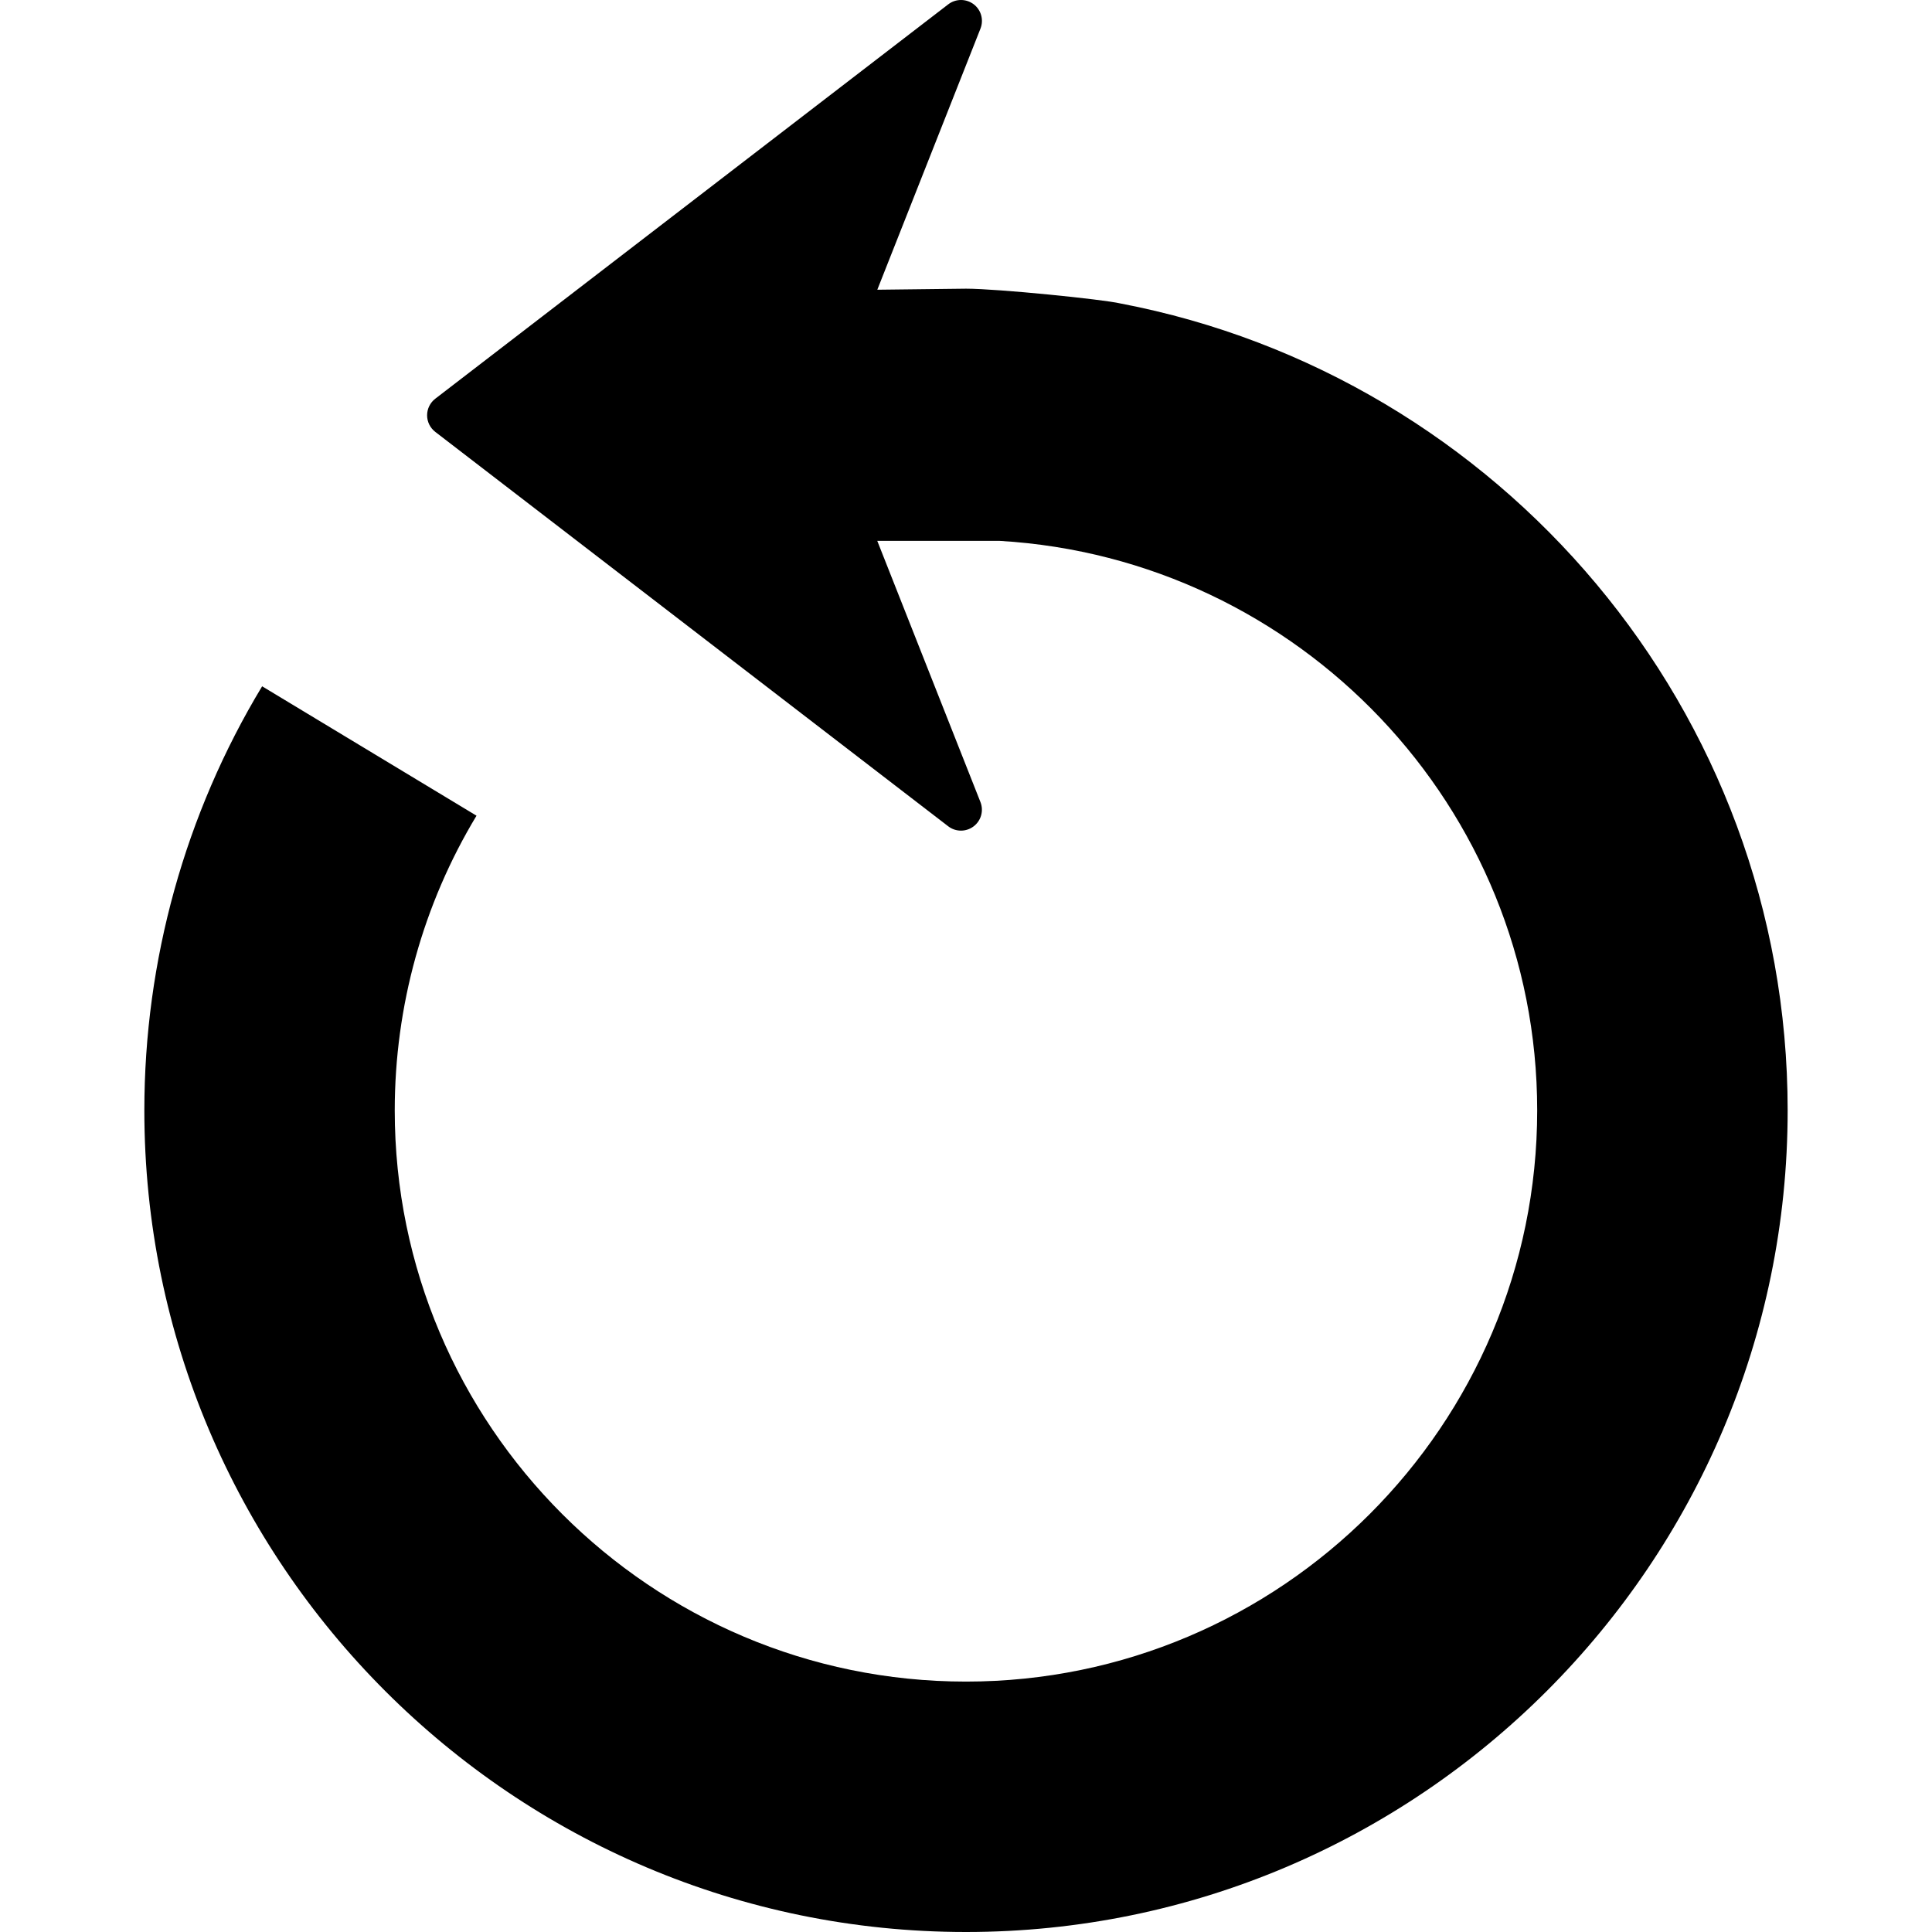
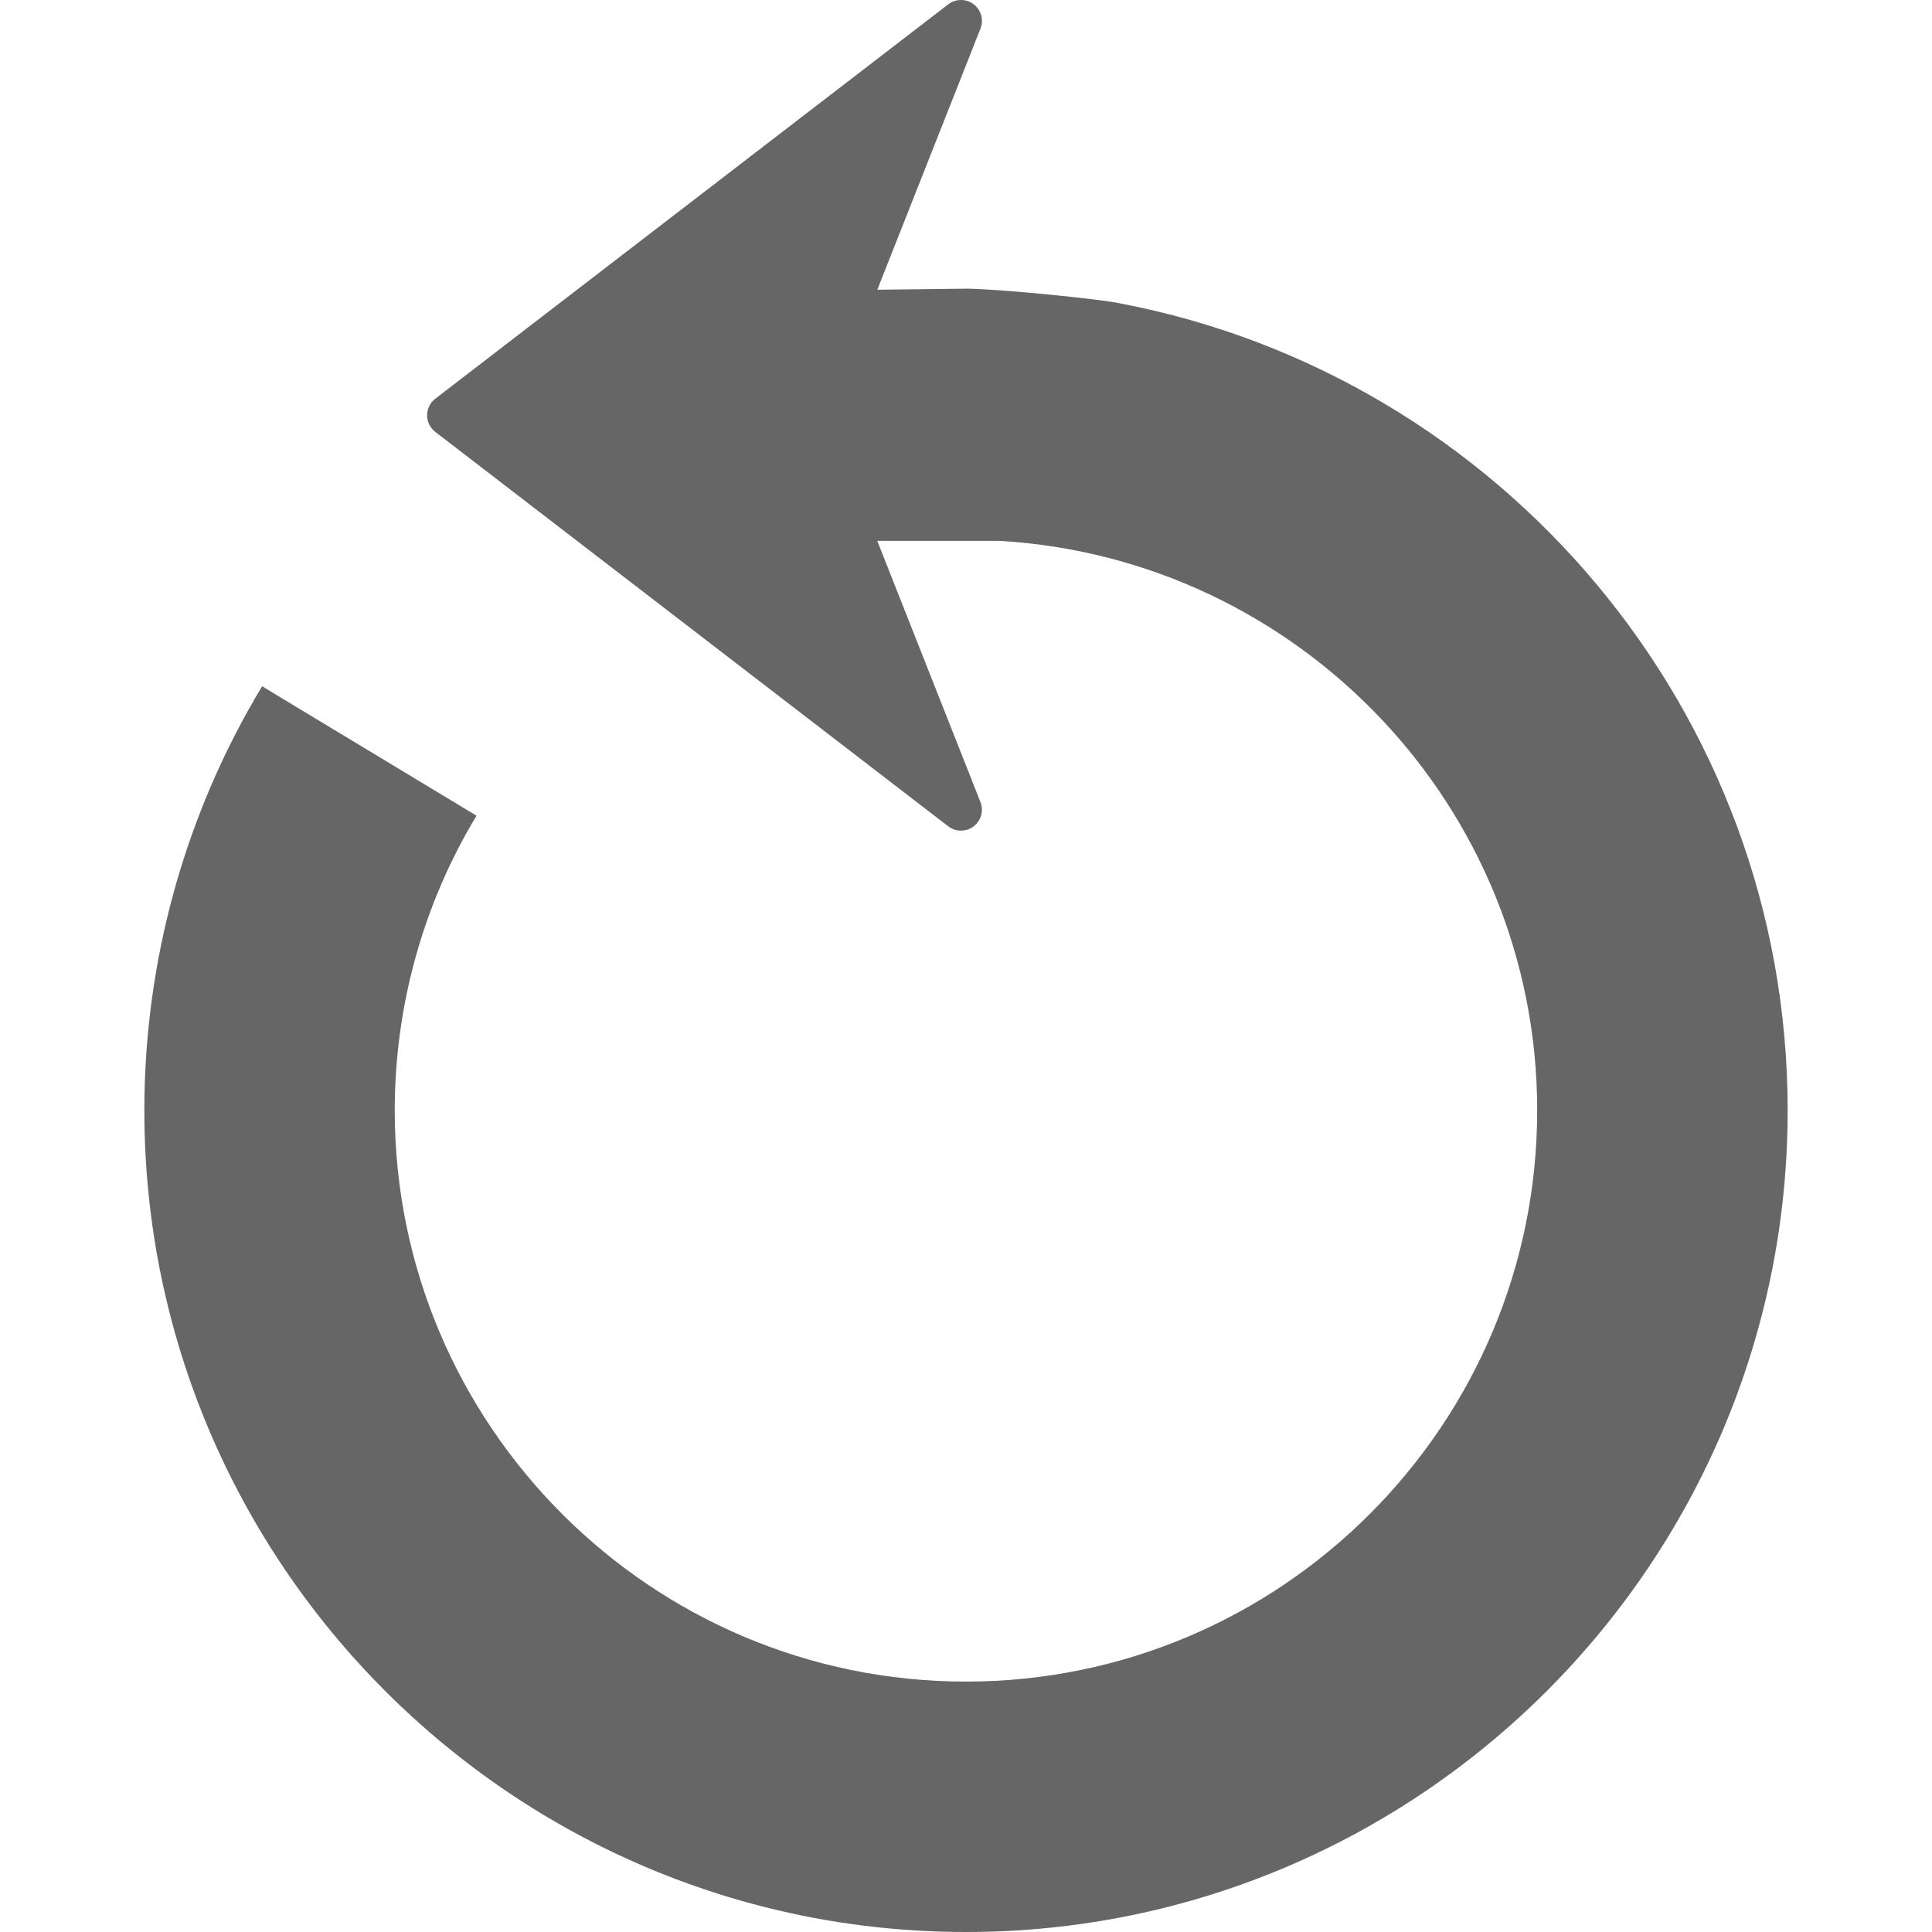
<svg xmlns="http://www.w3.org/2000/svg" version="1.1" x="0px" y="0px" width="470.083px" height="470.083px" viewBox="0 0 470.083 470.083" xml:space="preserve">
-   <path d="M 434.961 270.163 C 434.961 380.404 345.277 470.083 235.038 470.083 C 124.803 470.083 35.121 380.404 35.121 270.163 C 35.121 233.723 45.036 198.034 63.779 166.985 L 115.942 198.472 C 102.929 220.032 96.052 244.825 96.046 270.169 C 96.046 346.809 158.396 409.154 235.031 409.154 C 311.673 409.154 374.02 346.808 374.02 270.169 C 374.02 196.305 316.059 135.894 243.261 131.603 H 213.453 L 238.553 195.144 C 239.396 197.272 238.713 199.702 236.884 201.076 C 235.057 202.456 232.533 202.45 230.716 201.05 L 105.91 105.085 C 104.66 104.119 103.921 102.641 103.921 101.048 C 103.921 99.464 104.66 97.974 105.91 97.011 L 230.724 1.052 C 231.64 0.346 232.727 0 233.824 0 C 234.906 0 235.978 0.34 236.892 1.022 C 238.721 2.396 239.404 4.829 238.561 6.96 L 213.461 70.494 L 235.047 70.24 C 242.767 70.24 268.372 72.838 272.592 73.831 C 364.931 91.46 434.961 172.766 434.961 270.163 Z" />
+   <path fill="#666666" d="M 434.961 270.163 C 434.961 380.404 345.277 470.083 235.038 470.083 C 124.803 470.083 35.121 380.404 35.121 270.163 C 35.121 233.723 45.036 198.034 63.779 166.985 L 115.942 198.472 C 102.929 220.032 96.052 244.825 96.046 270.169 C 96.046 346.809 158.396 409.154 235.031 409.154 C 311.673 409.154 374.02 346.808 374.02 270.169 C 374.02 196.305 316.059 135.894 243.261 131.603 H 213.453 L 238.553 195.144 C 239.396 197.272 238.713 199.702 236.884 201.076 C 235.057 202.456 232.533 202.45 230.716 201.05 L 105.91 105.085 C 104.66 104.119 103.921 102.641 103.921 101.048 C 103.921 99.464 104.66 97.974 105.91 97.011 L 230.724 1.052 C 231.64 0.346 232.727 0 233.824 0 C 234.906 0 235.978 0.34 236.892 1.022 C 238.721 2.396 239.404 4.829 238.561 6.96 L 213.461 70.494 L 235.047 70.24 C 242.767 70.24 268.372 72.838 272.592 73.831 C 364.931 91.46 434.961 172.766 434.961 270.163 Z" />
</svg>
